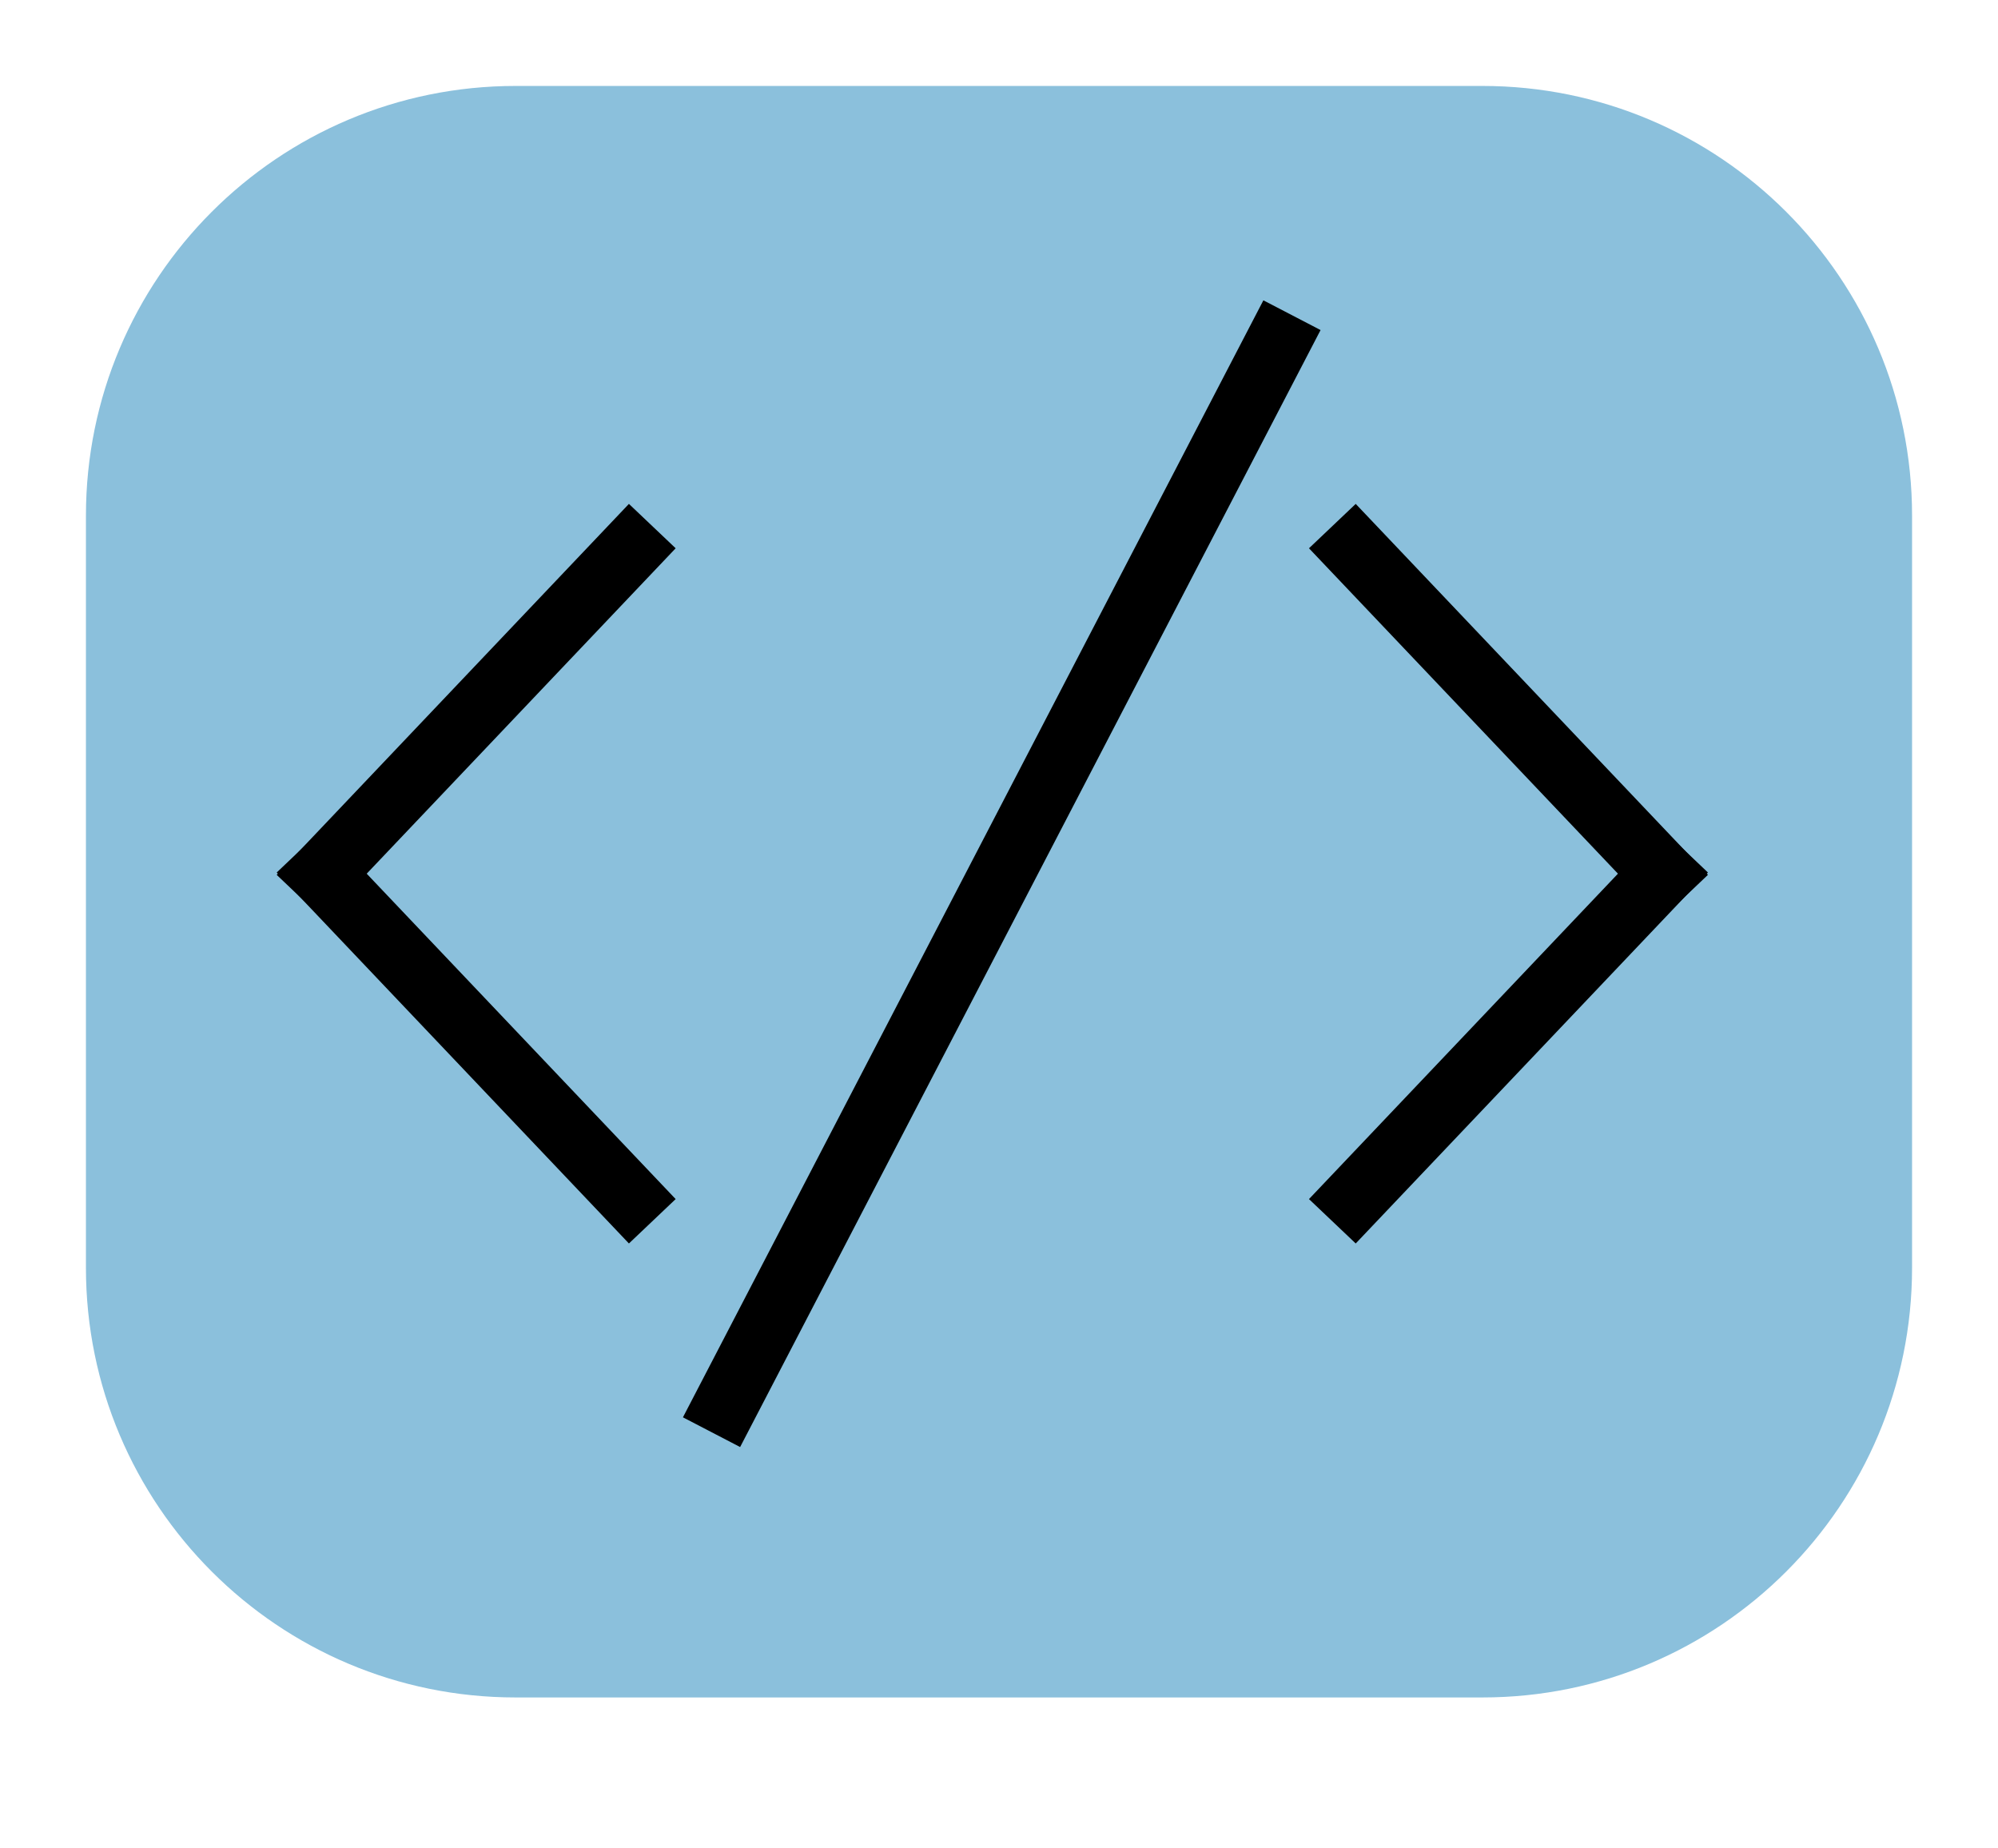
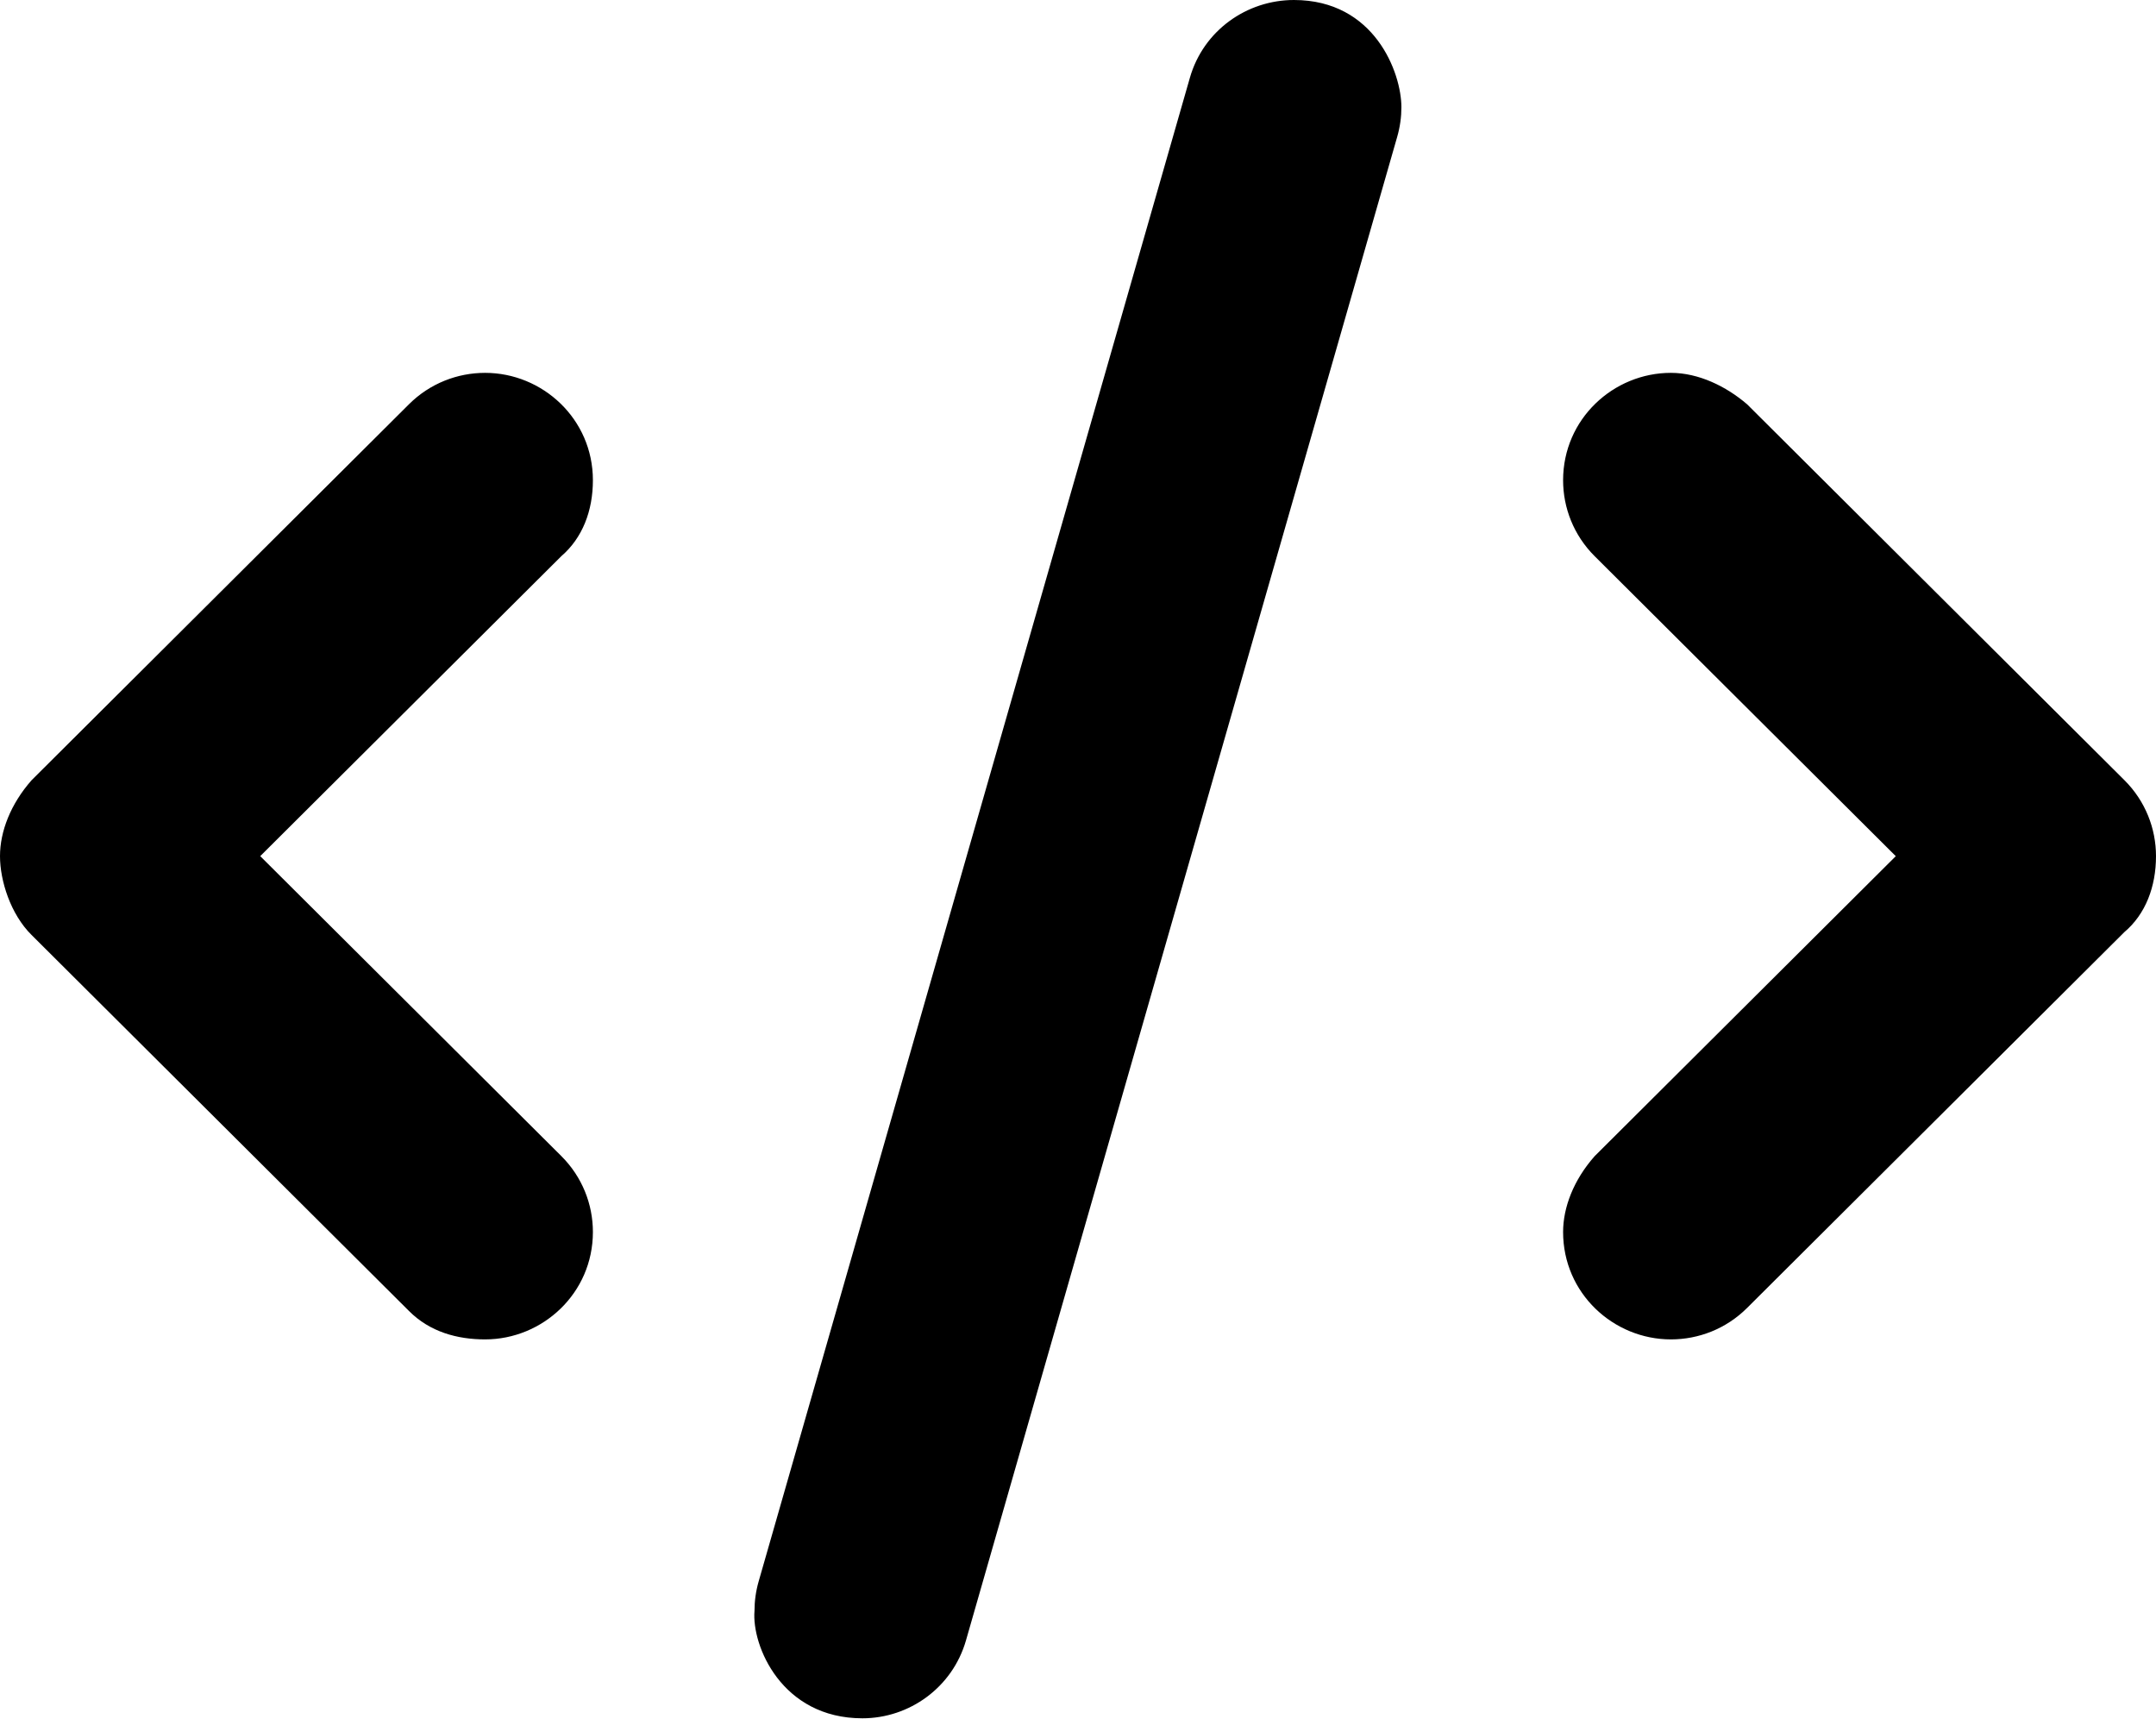
- <svg xmlns="http://www.w3.org/2000/svg" width="93" height="86" viewBox="0 0 93 86" fill="none">
-   <rect x="4" y="4" width="85" height="75" rx="20" fill="#8BC0DC" />
-   <path d="M29.329 55.751L15 40.661" stroke="black" stroke-width="3" stroke-miterlimit="10" stroke-linecap="square" />
-   <path d="M15 40.662L29.329 25.572" stroke="black" stroke-width="3" stroke-miterlimit="10" stroke-linecap="square" />
-   <path d="M63.049 25.572L77.378 40.661" stroke="black" stroke-width="3" stroke-miterlimit="10" stroke-linecap="square" />
-   <path d="M77.378 40.661L63.049 55.751" stroke="black" stroke-width="3" stroke-miterlimit="10" stroke-linecap="square" />
-   <path d="M33.811 65.323L59.445 16" stroke="black" stroke-width="3" stroke-miterlimit="10" stroke-linecap="square" />
+ <svg xmlns="http://www.w3.org/2000/svg" width="128" height="102" viewBox="0 0 128 102" fill="none">
+   <path d="M83.2 6.363C83.2 4.333 81.62 0 76.82 0C74.024 0 71.446 1.807 70.642 4.618L45.042 93.868C44.874 94.453 44.794 95.042 44.794 95.621C44.62 97.677 46.4 102 51.2 102C53.984 102 56.546 100.176 57.35 97.374L82.95 8.124C83.12 7.532 83.2 6.943 83.2 6.363ZM35.2 28.508C35.2 24.866 32.21 22.133 28.8 22.133C27.162 22.133 25.524 22.756 24.276 24.001L1.876 46.314C0.625 47.733 0 49.366 0 50.821C0 52.275 0.625 54.267 1.875 55.502L24.275 77.815C25.52 79.07 27.16 79.508 28.8 79.508C32.21 79.508 35.2 76.773 35.2 73.133C35.2 71.502 34.575 69.87 33.325 68.625L15.45 50.821L33.326 33.014C34.58 31.935 35.2 30.321 35.2 28.508ZM128 50.821C128 49.19 127.375 47.557 126.125 46.312L103.725 24C102.48 22.93 100.84 22.133 99.2 22.133C95.79 22.133 92.8 24.869 92.8 28.508C92.8 30.139 93.425 31.771 94.675 33.017L112.551 50.823L94.675 68.629C93.42 70.045 92.8 71.679 92.8 73.133C92.8 76.775 95.79 79.508 99.2 79.508C100.838 79.508 102.476 78.886 103.724 77.64L126.124 55.328C127.38 54.267 128 52.634 128 50.821Z" fill="black" />
</svg>
